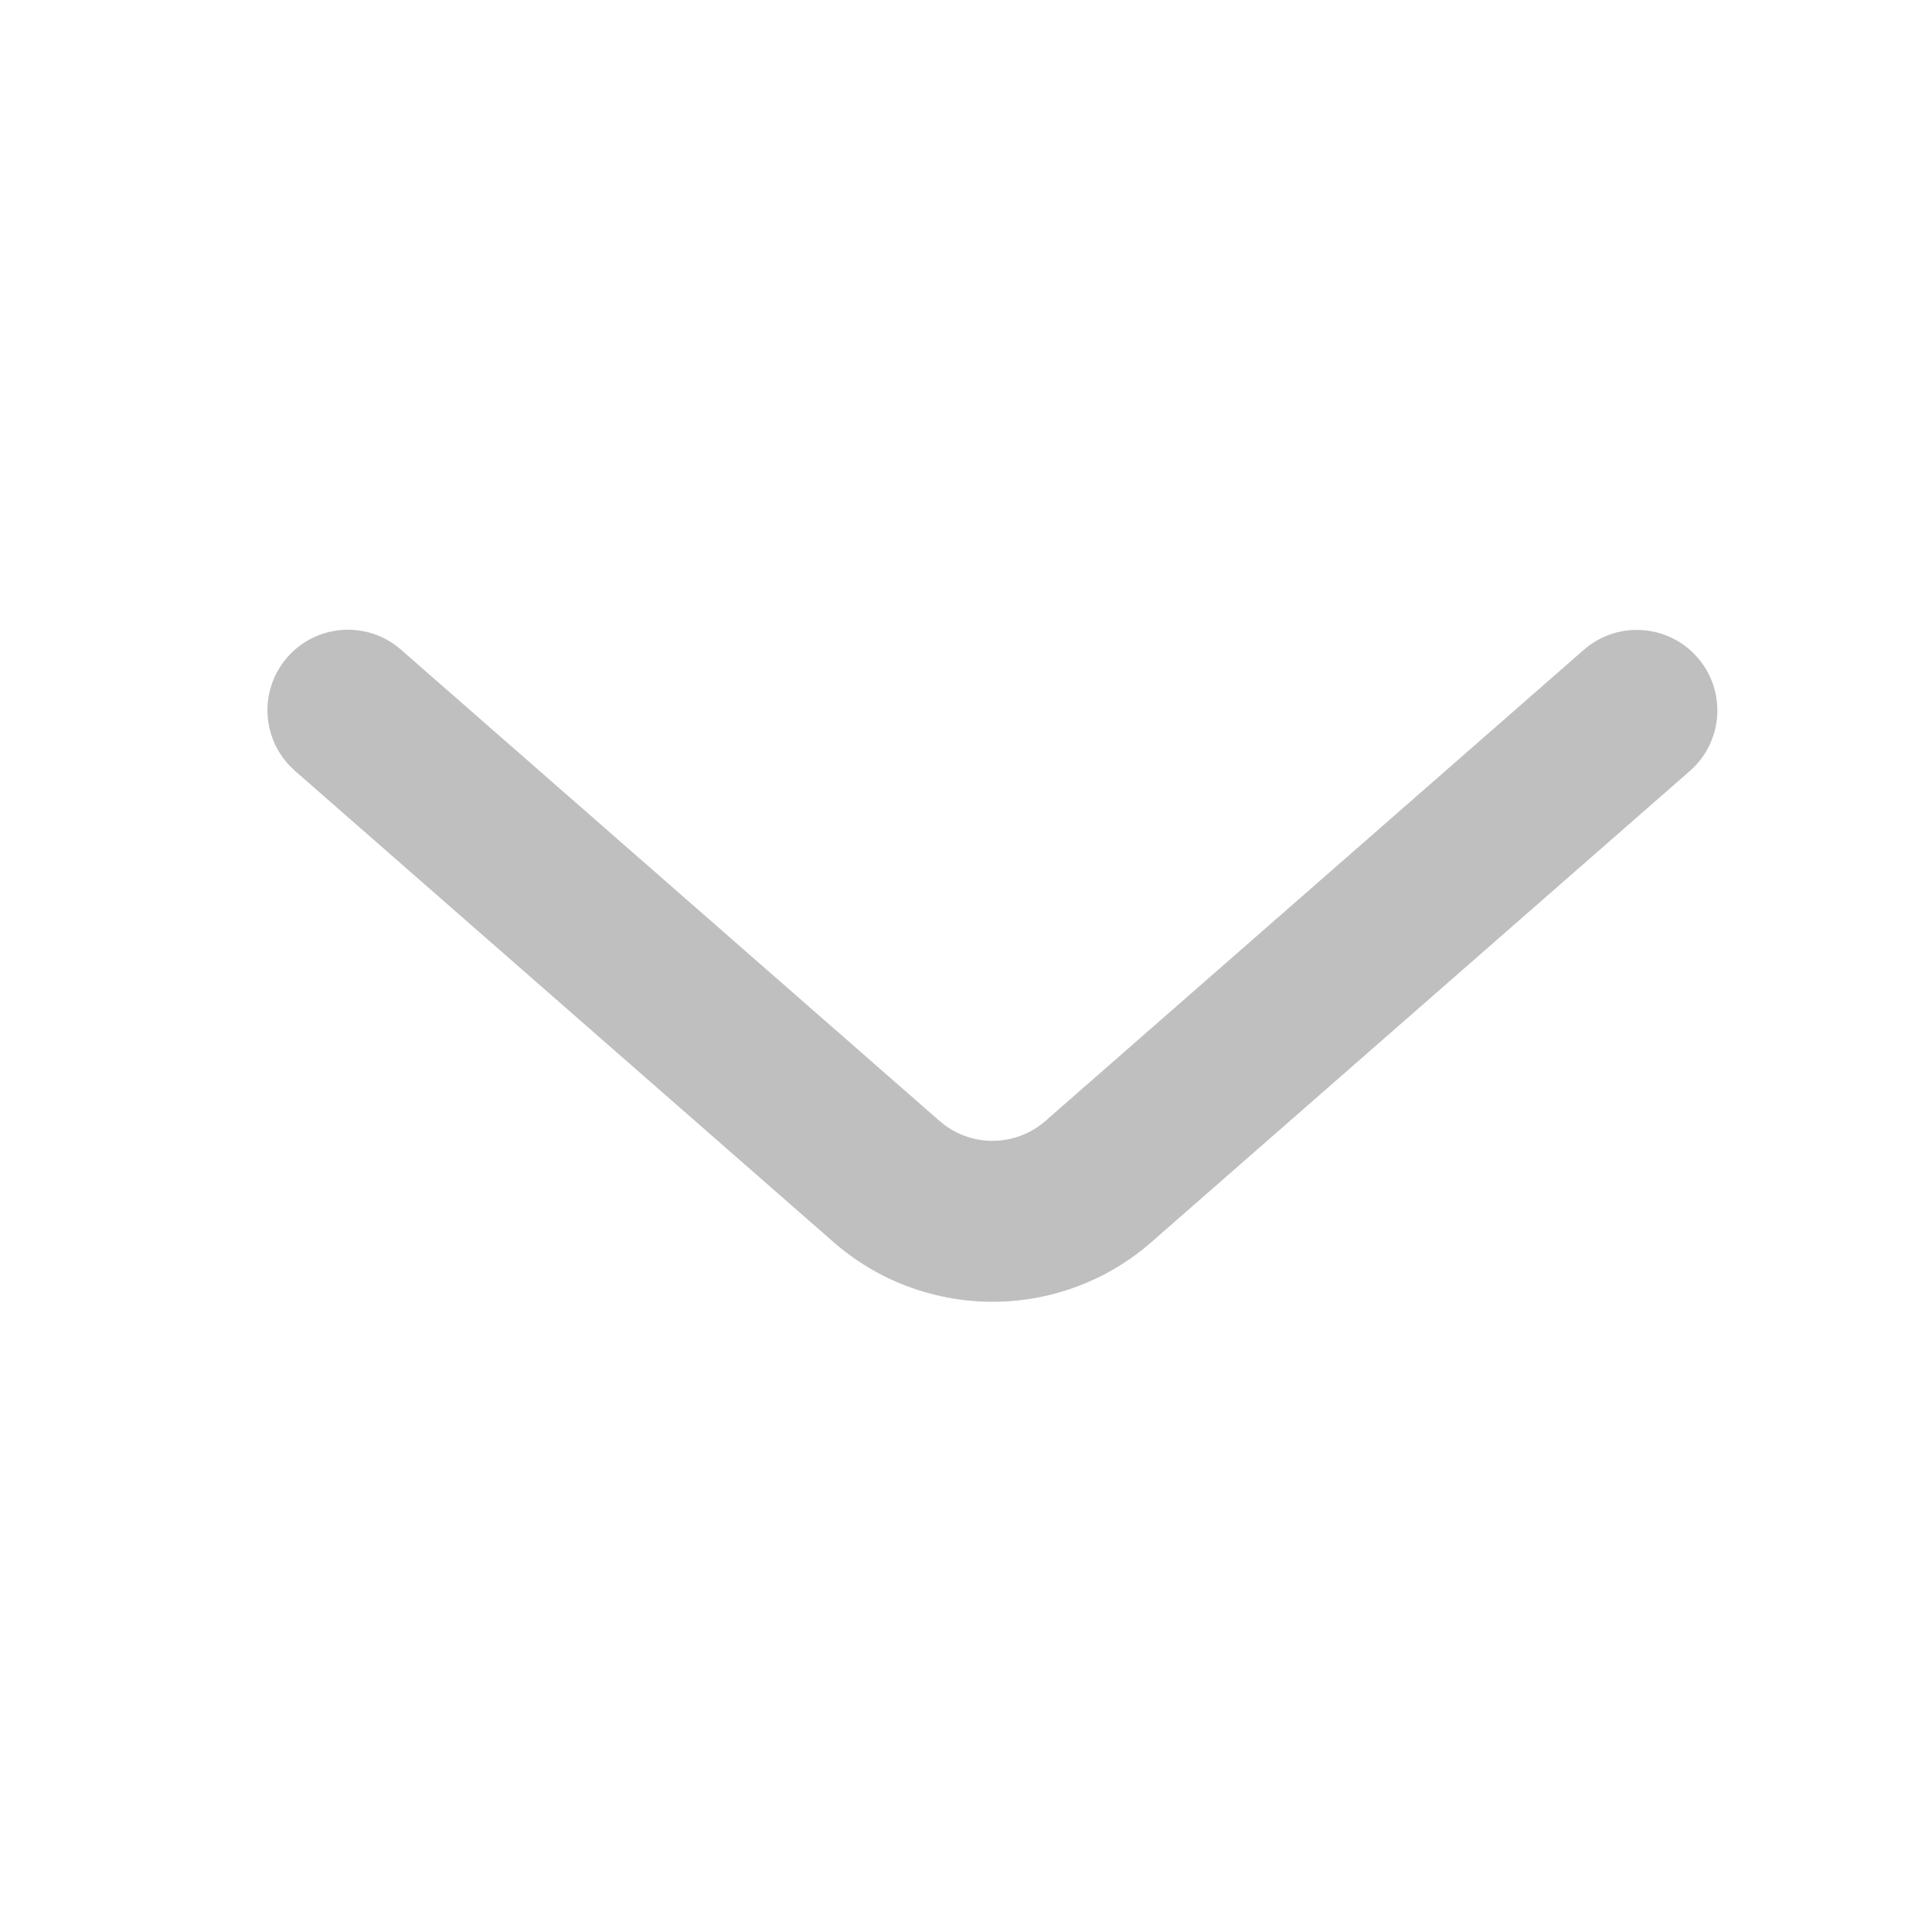
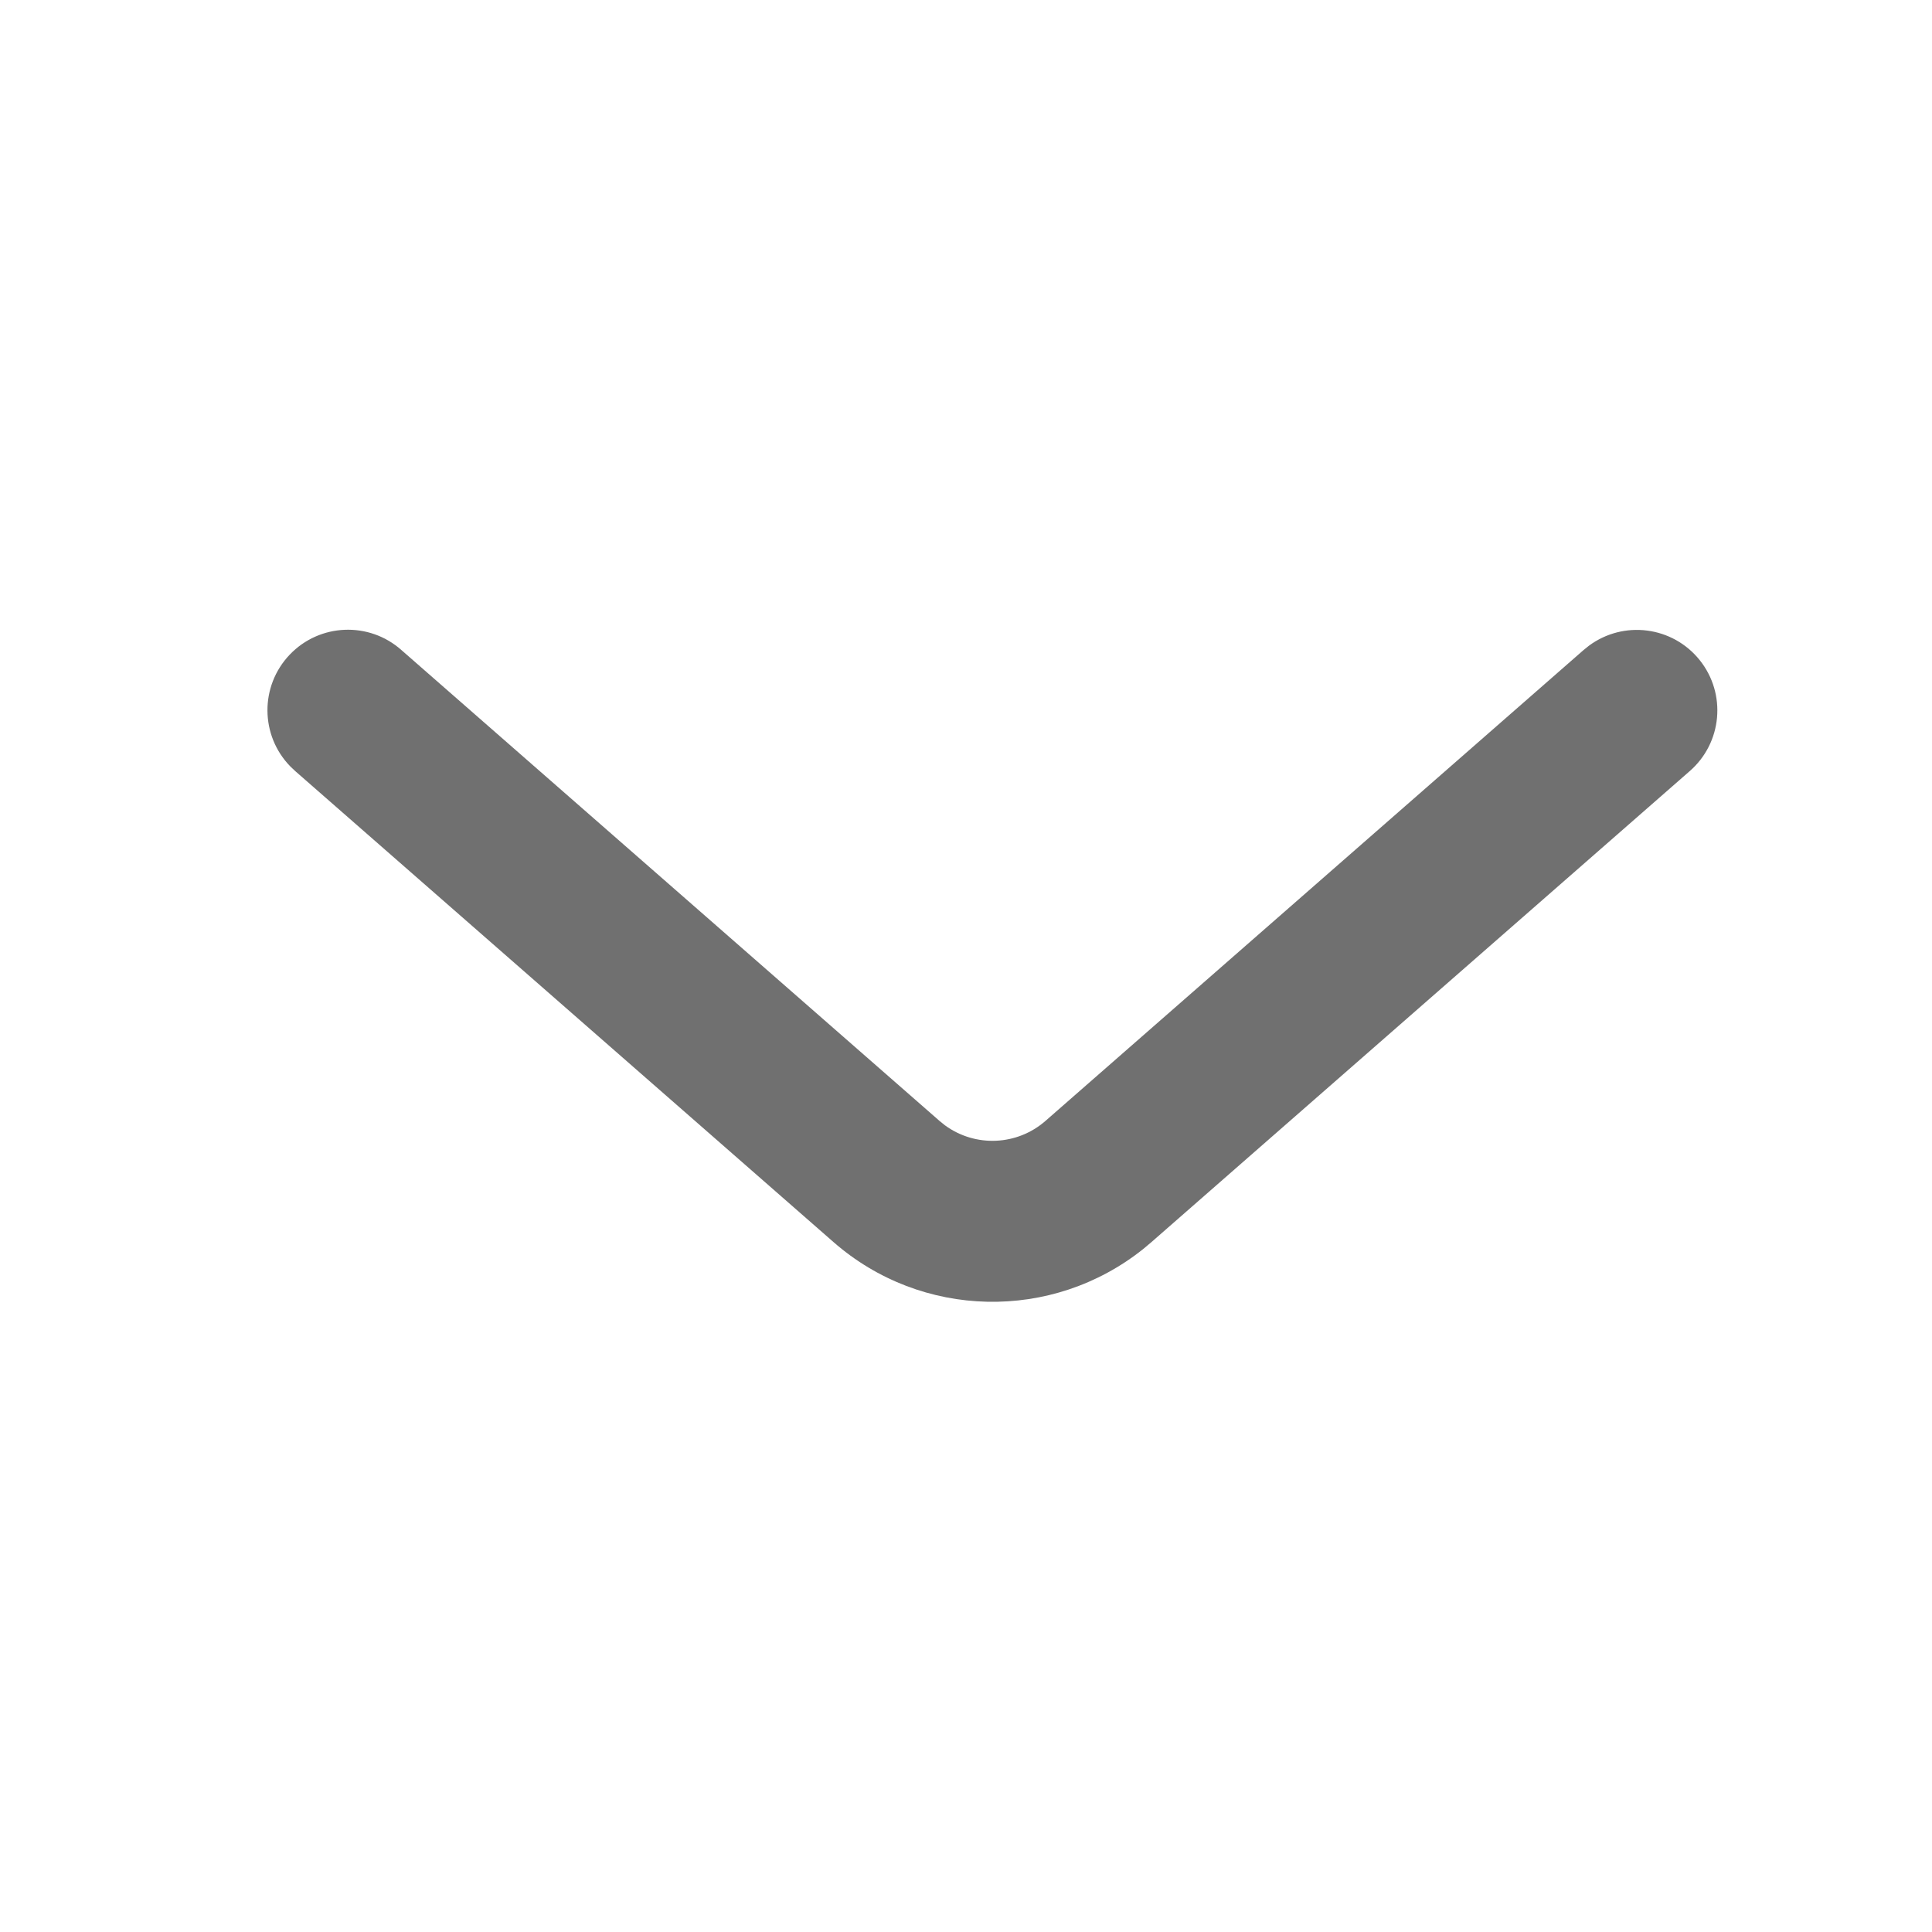
- <svg xmlns="http://www.w3.org/2000/svg" t="1769326741228" class="icon" viewBox="0 0 1024 1024" version="1.1" p-id="2844" width="200" height="200">
-   <path d="M212.8 344.576a42.667 42.667 0 0 0-58.88 61.696l2.688 2.539 285.141 249.493a128 128 0 0 0 164.267 3.627l4.309-3.627 285.141-249.493a42.667 42.667 0 0 0-53.333-66.539l-2.859 2.304-285.141 249.515a42.667 42.667 0 0 1-53.291 2.347l-2.901-2.347L212.8 344.576z" fill="#bfbfbf" p-id="2845" />
+ <svg xmlns="http://www.w3.org/2000/svg" t="1769329661686" class="icon" viewBox="0 0 1024 1024" version="1.1" p-id="2377" width="200" height="200">
+   <path d="M212.8 344.576a42.667 42.667 0 0 0-58.88 61.696l2.688 2.539 285.141 249.493a128 128 0 0 0 164.267 3.627l4.309-3.627 285.141-249.493a42.667 42.667 0 0 0-53.333-66.539l-2.859 2.304-285.141 249.515a42.667 42.667 0 0 1-53.291 2.347l-2.901-2.347L212.8 344.576z" fill="#707070" p-id="2378" />
</svg>
